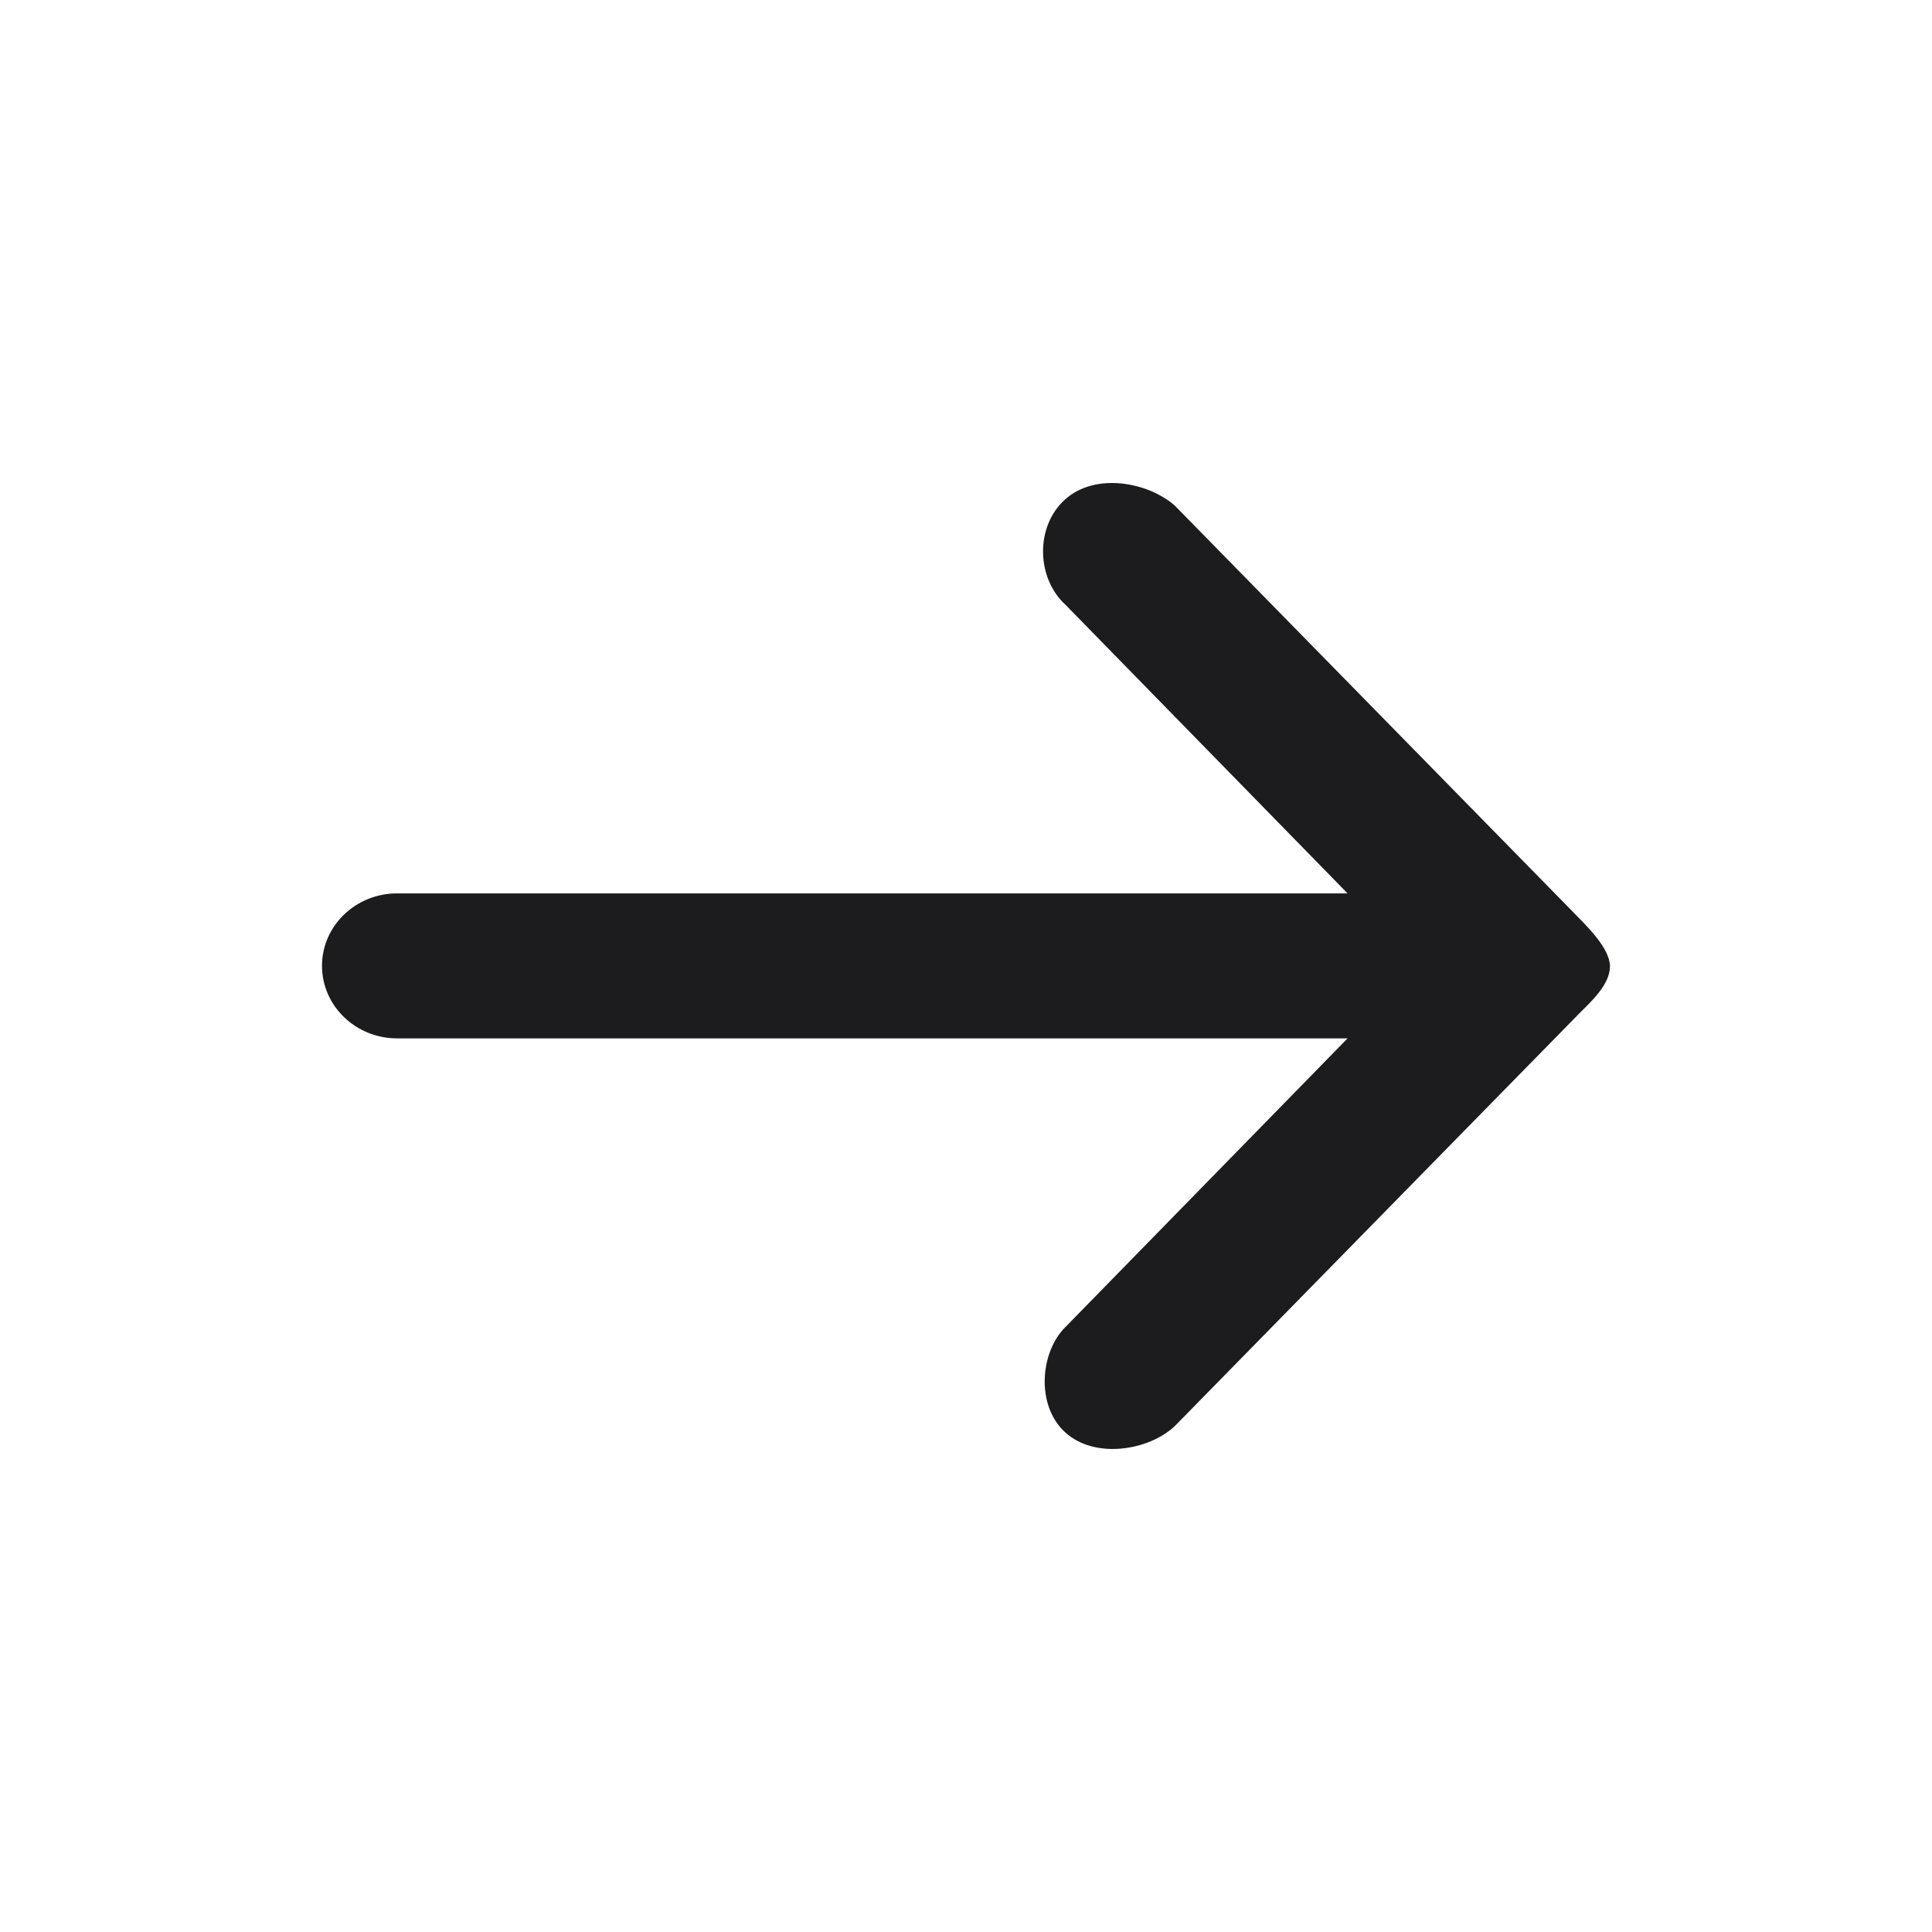
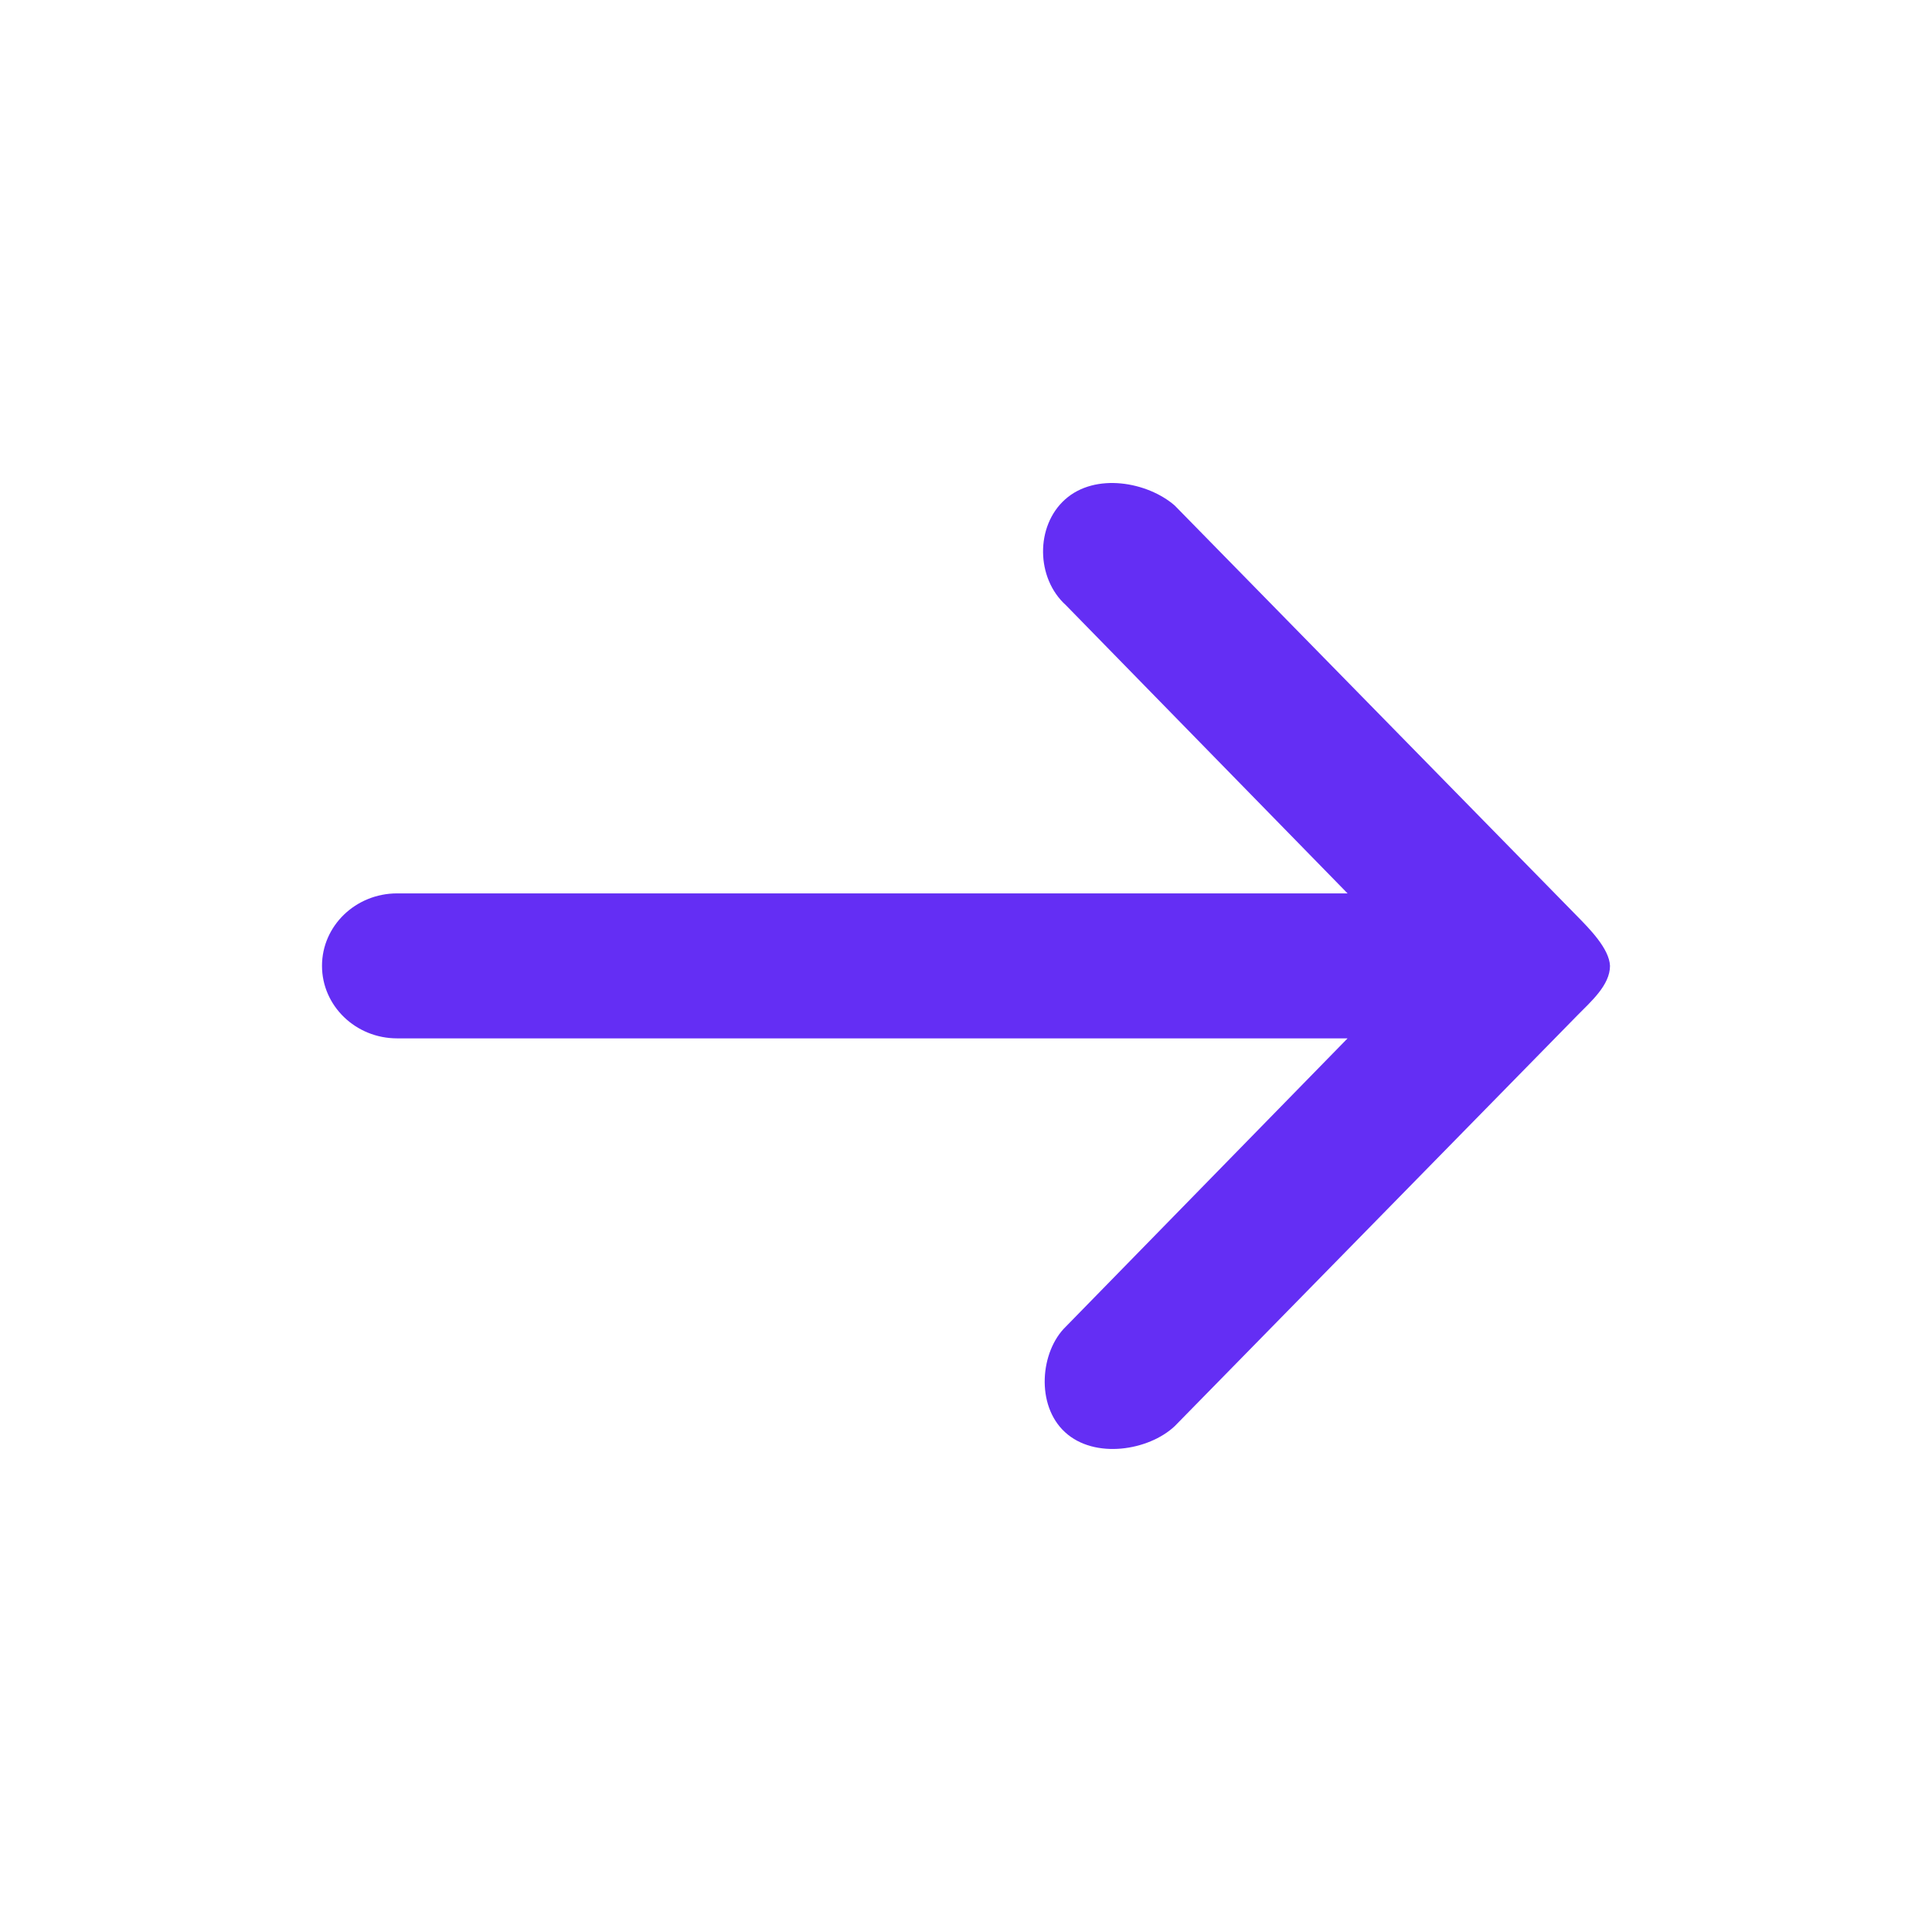
<svg xmlns="http://www.w3.org/2000/svg" width="24" height="24" viewBox="0 0 24 24" fill="none">
-   <path d="M20 11.998C19.991 11.784 19.744 11.536 19.591 11.38L14.592 6.279C14.255 5.987 13.608 5.867 13.231 6.204C12.859 6.537 12.87 7.183 13.24 7.517L16.74 11.098H4.933C4.418 11.098 4 11.501 4 11.998C4 12.495 4.418 12.899 4.933 12.899H16.74L13.24 16.48C12.922 16.788 12.863 17.456 13.231 17.792C13.598 18.129 14.268 18.021 14.592 17.717L19.591 12.617C19.762 12.443 20 12.238 20 11.998Z" fill="#1C1B1E" />
+   <path d="M20 11.998C19.991 11.784 19.744 11.536 19.591 11.38L14.592 6.279C14.255 5.987 13.608 5.867 13.231 6.204C12.859 6.537 12.87 7.183 13.24 7.517L16.74 11.098H4.933C4.418 11.098 4 11.501 4 11.998C4 12.495 4.418 12.899 4.933 12.899H16.74L13.24 16.48C12.922 16.788 12.863 17.456 13.231 17.792C13.598 18.129 14.268 18.021 14.592 17.717L19.591 12.617C19.762 12.443 20 12.238 20 11.998Z" fill="#642EF4" />
</svg>
